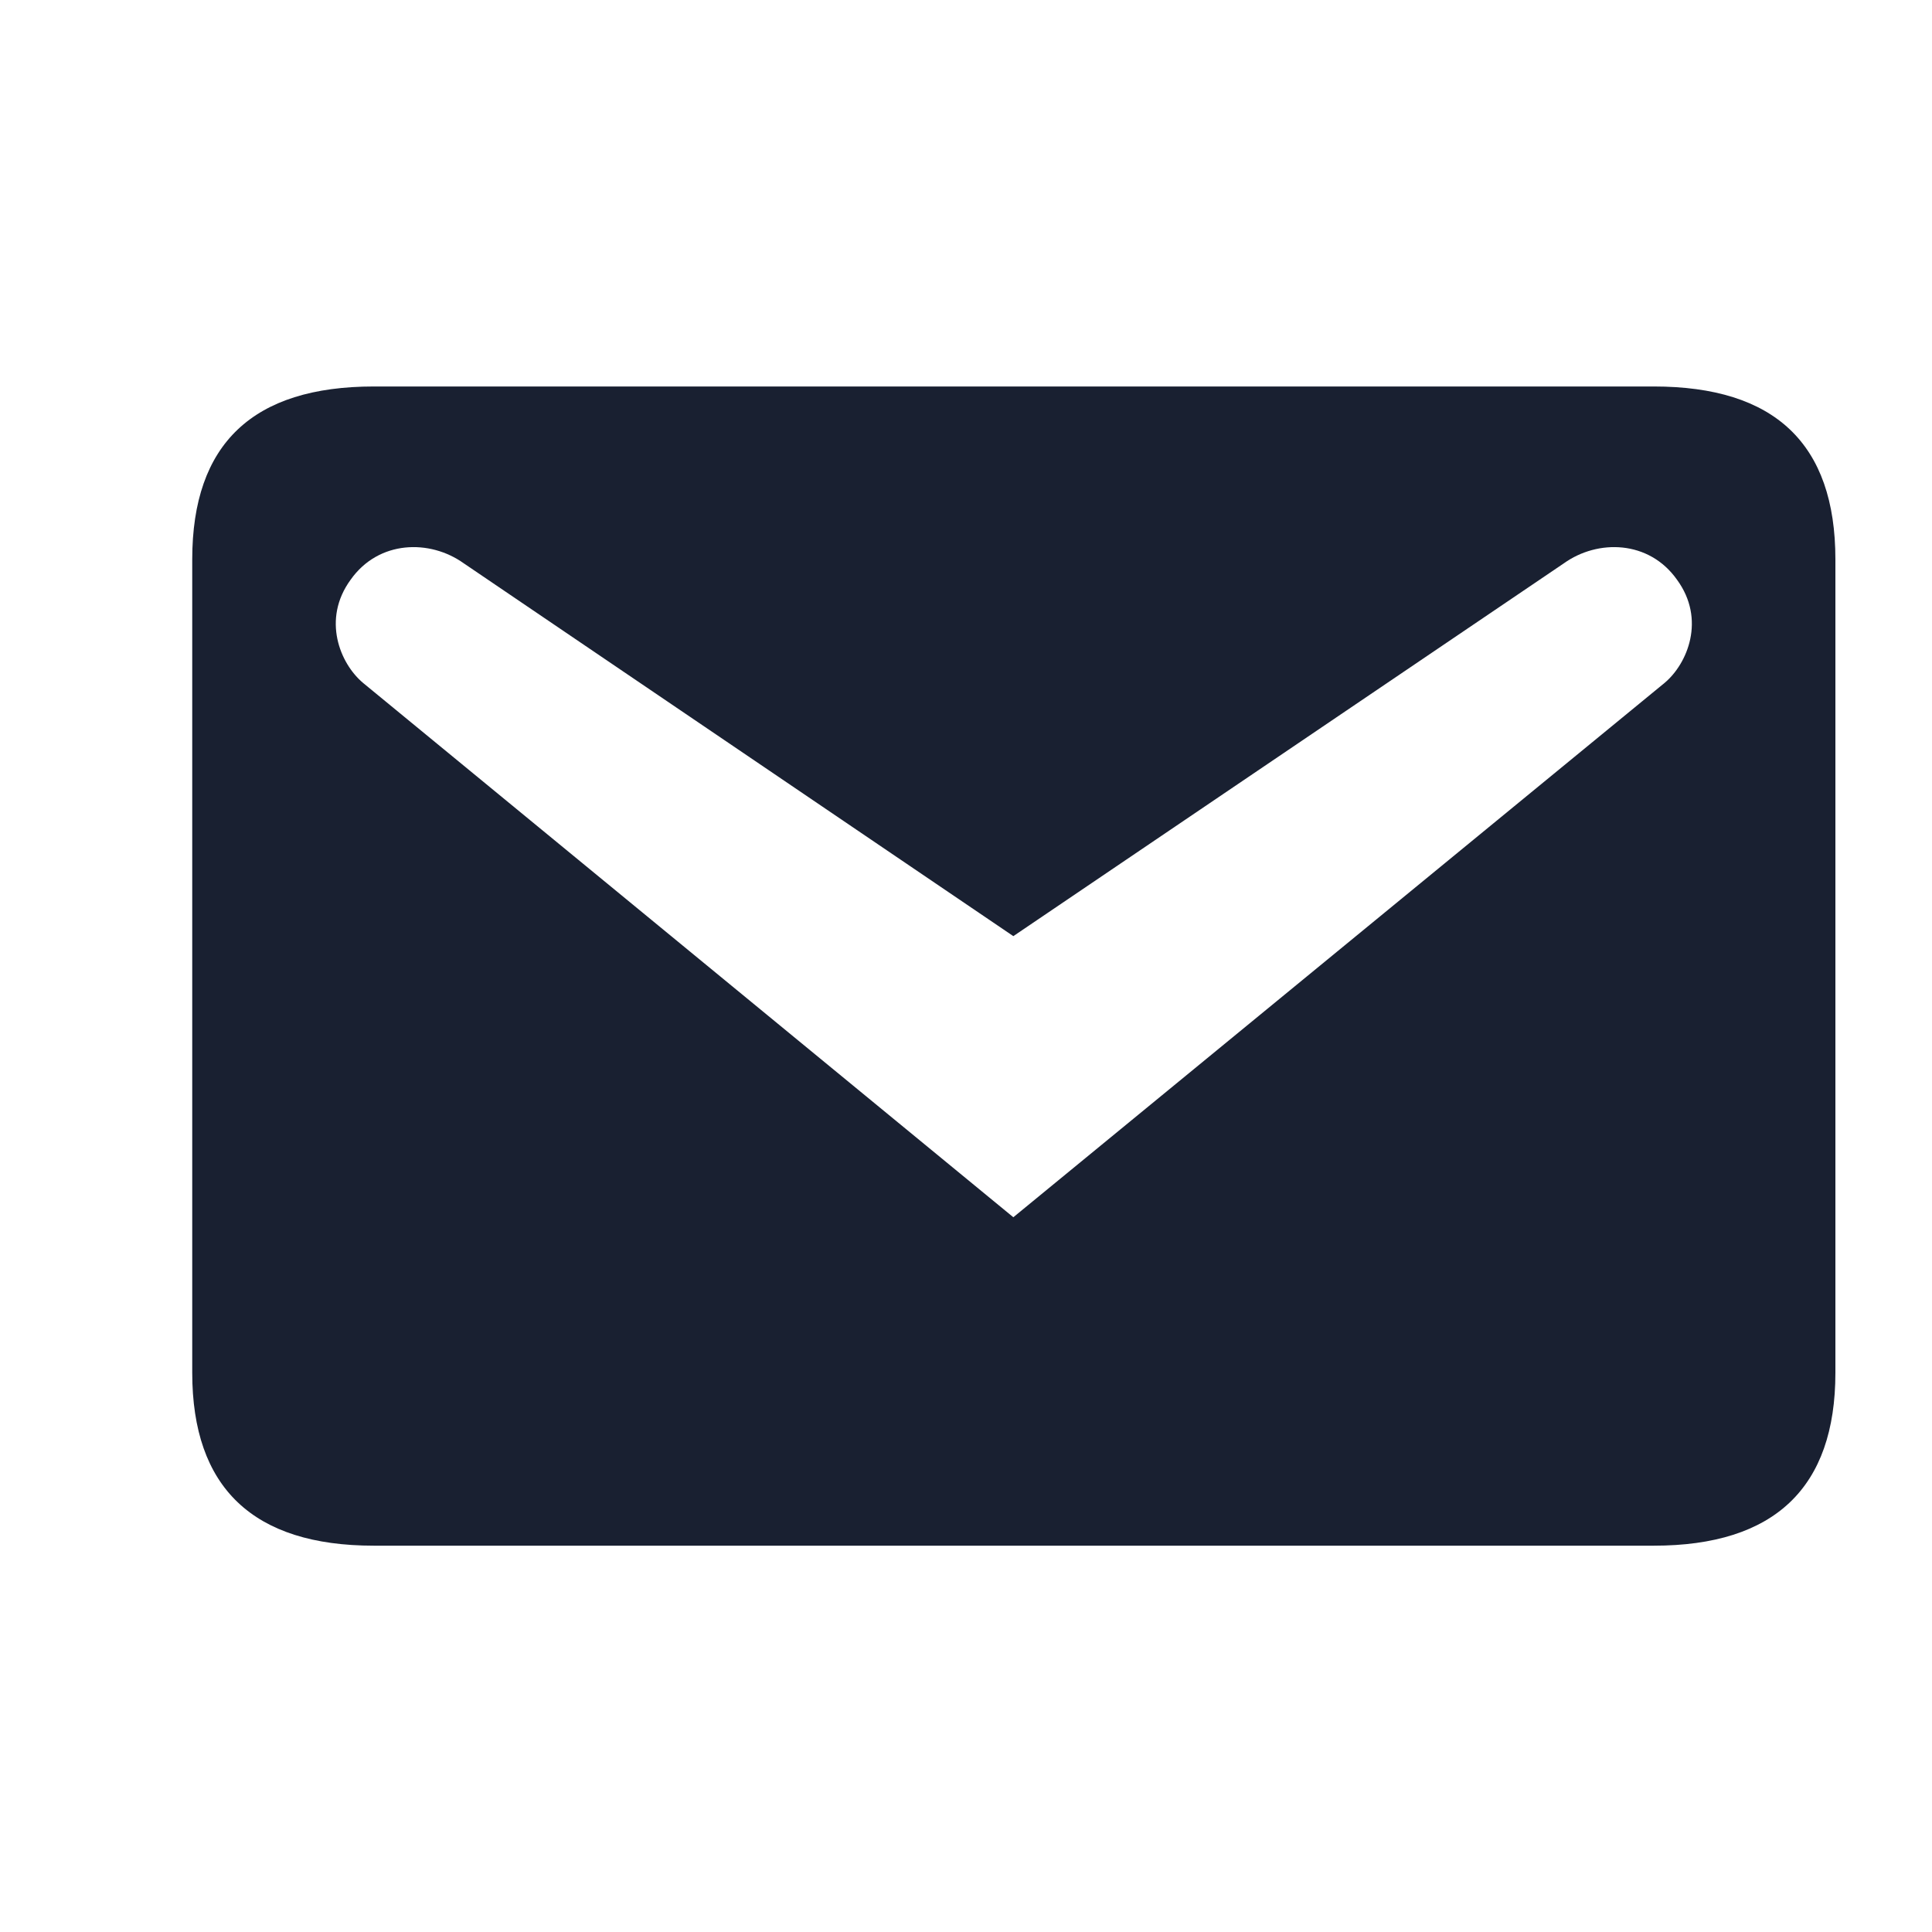
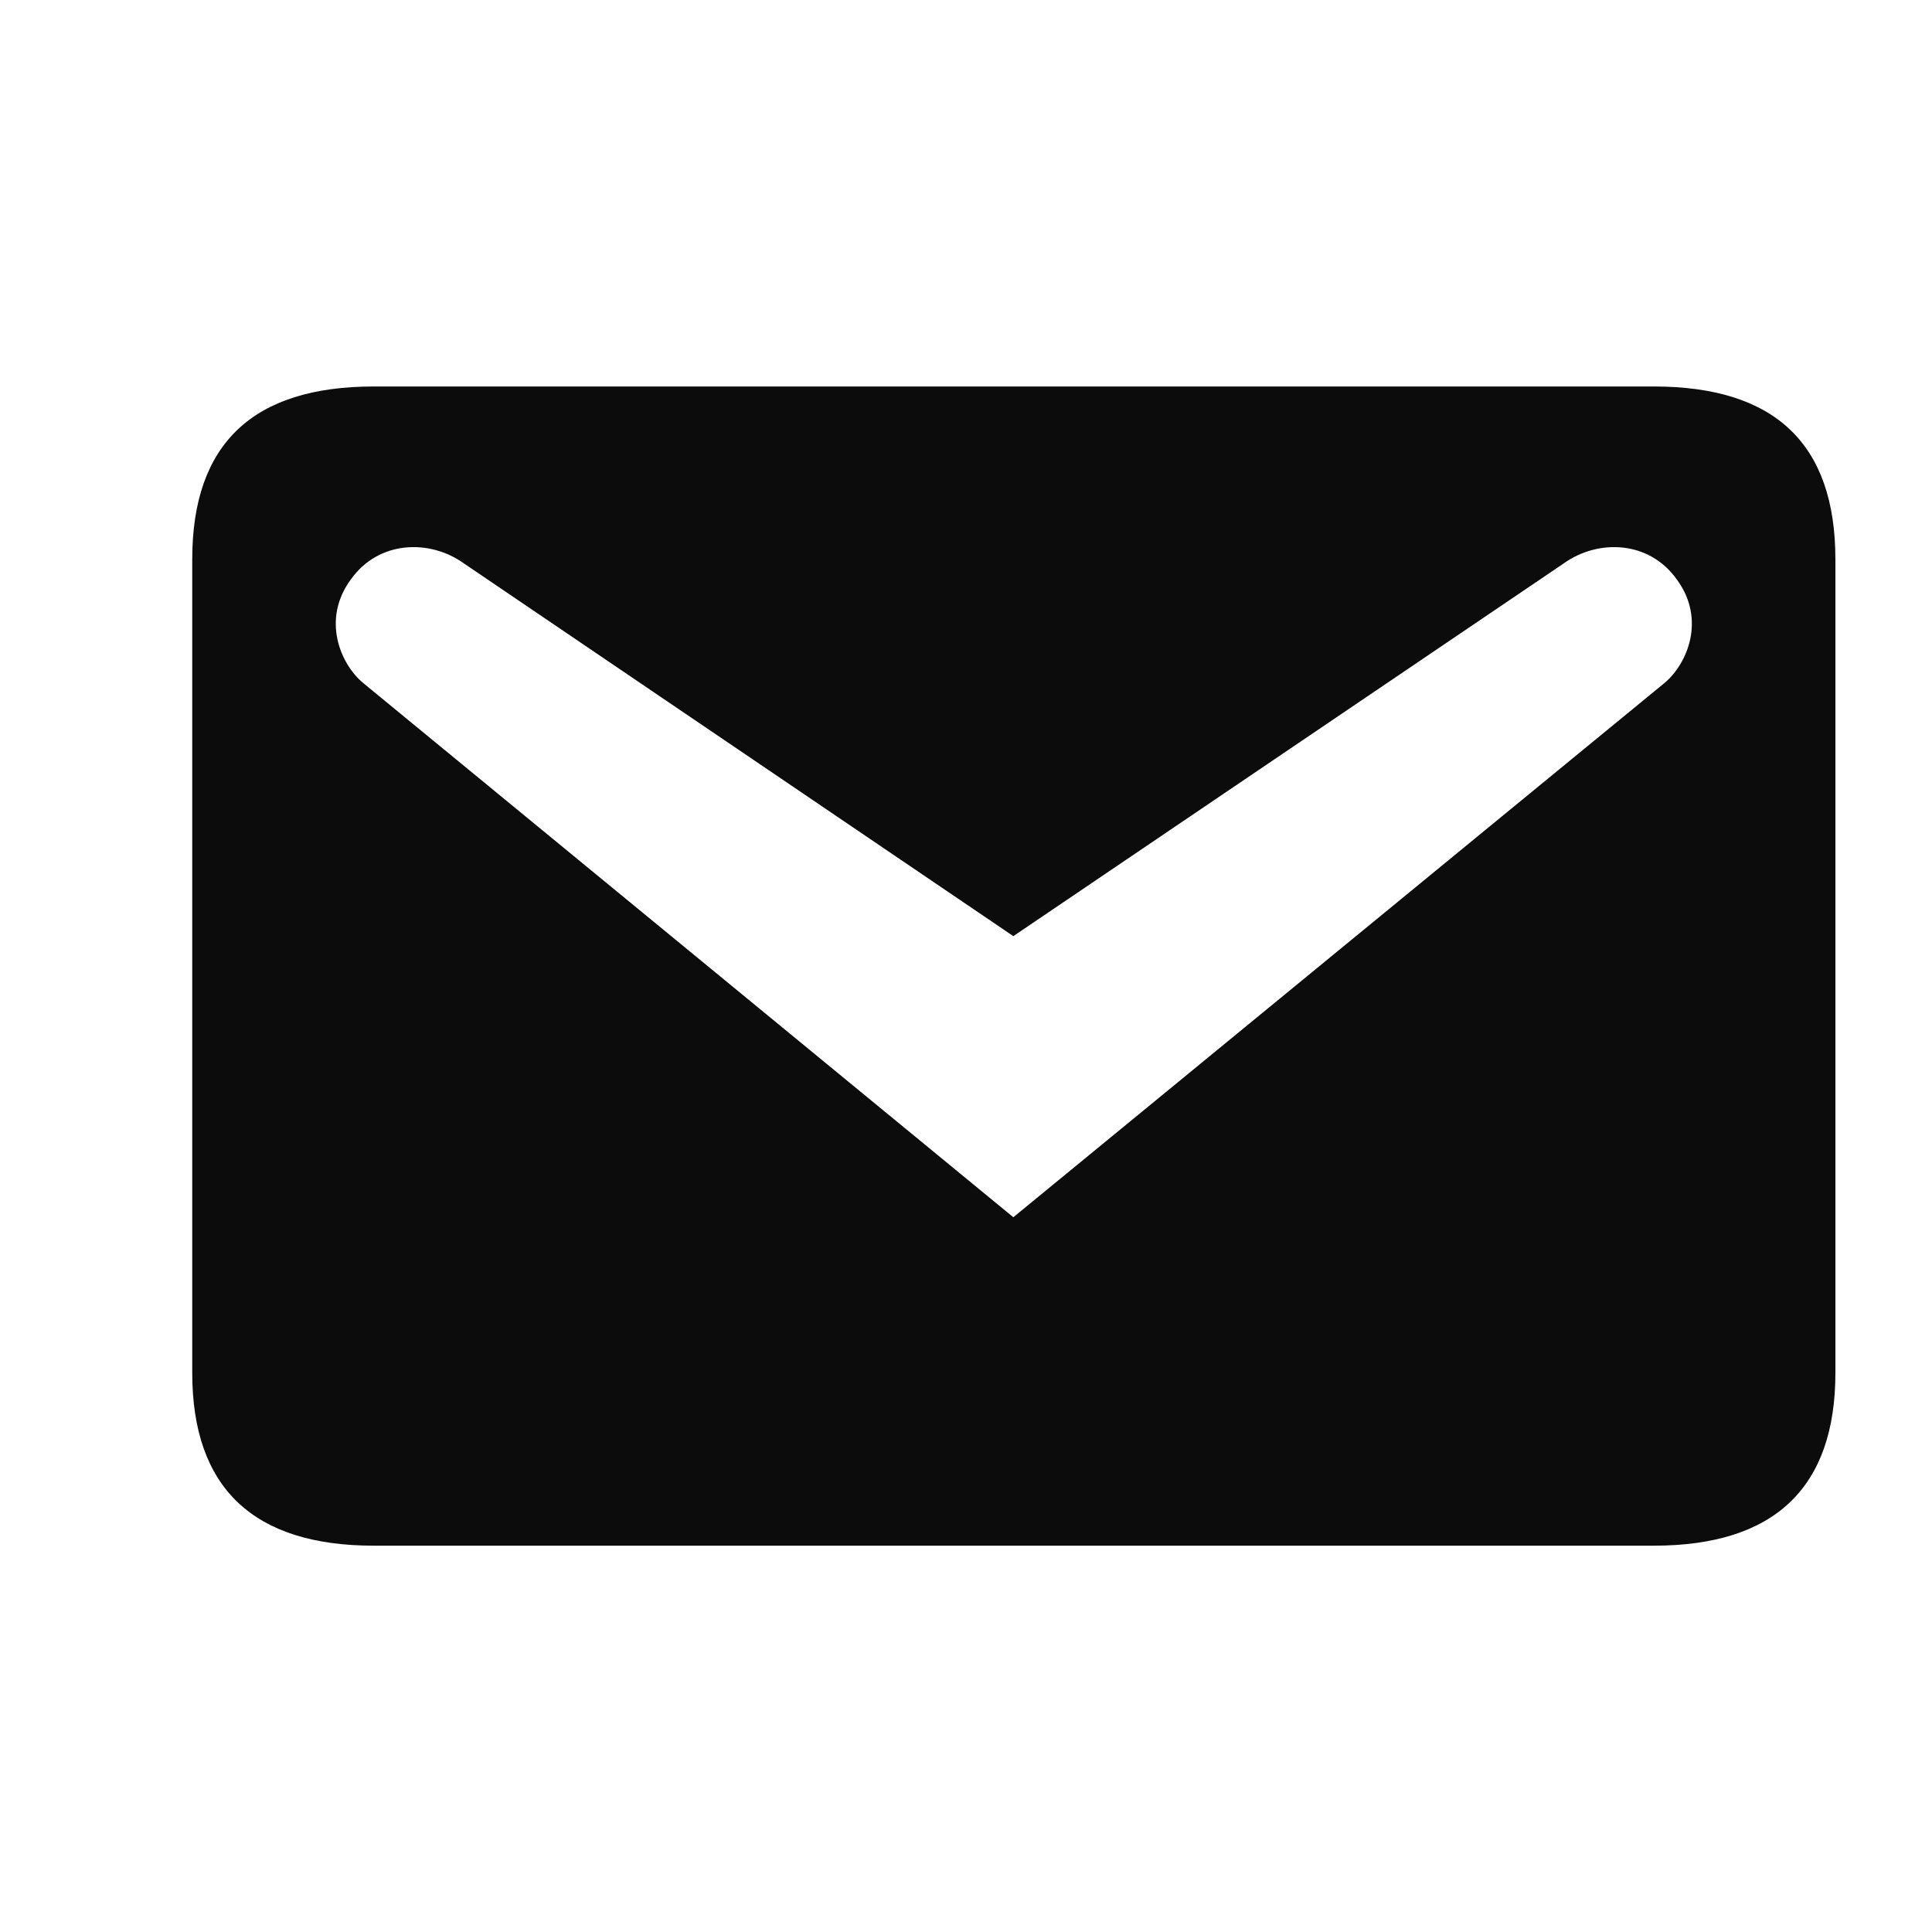
<svg xmlns="http://www.w3.org/2000/svg" width="24" height="24" viewBox="0 0 24 24" fill="none">
-   <path d="M4.644 4.801H20.544C22.044 4.801 22.8 5.509 22.8 6.949V17.053C22.8 18.481 22.044 19.201 20.544 19.201H4.644C3.144 19.201 2.388 18.481 2.388 17.053V6.949C2.388 5.509 3.144 4.801 4.644 4.801ZM12.588 15.121L20.676 8.485C20.964 8.245 21.192 7.693 20.832 7.201C20.484 6.709 19.848 6.697 19.428 6.997L12.588 11.629L5.76 6.997C5.34 6.697 4.704 6.709 4.356 7.201C3.996 7.693 4.224 8.245 4.512 8.485L12.588 15.121Z" fill="#192031" />
+   <path d="M4.644 4.801H20.544C22.044 4.801 22.8 5.509 22.8 6.949V17.053C22.8 18.481 22.044 19.201 20.544 19.201H4.644C3.144 19.201 2.388 18.481 2.388 17.053V6.949C2.388 5.509 3.144 4.801 4.644 4.801ZM12.588 15.121L20.676 8.485C20.964 8.245 21.192 7.693 20.832 7.201C20.484 6.709 19.848 6.697 19.428 6.997L12.588 11.629L5.76 6.997C5.34 6.697 4.704 6.709 4.356 7.201C3.996 7.693 4.224 8.245 4.512 8.485L12.588 15.121Z" fill="#0C0C0C" />
</svg>
